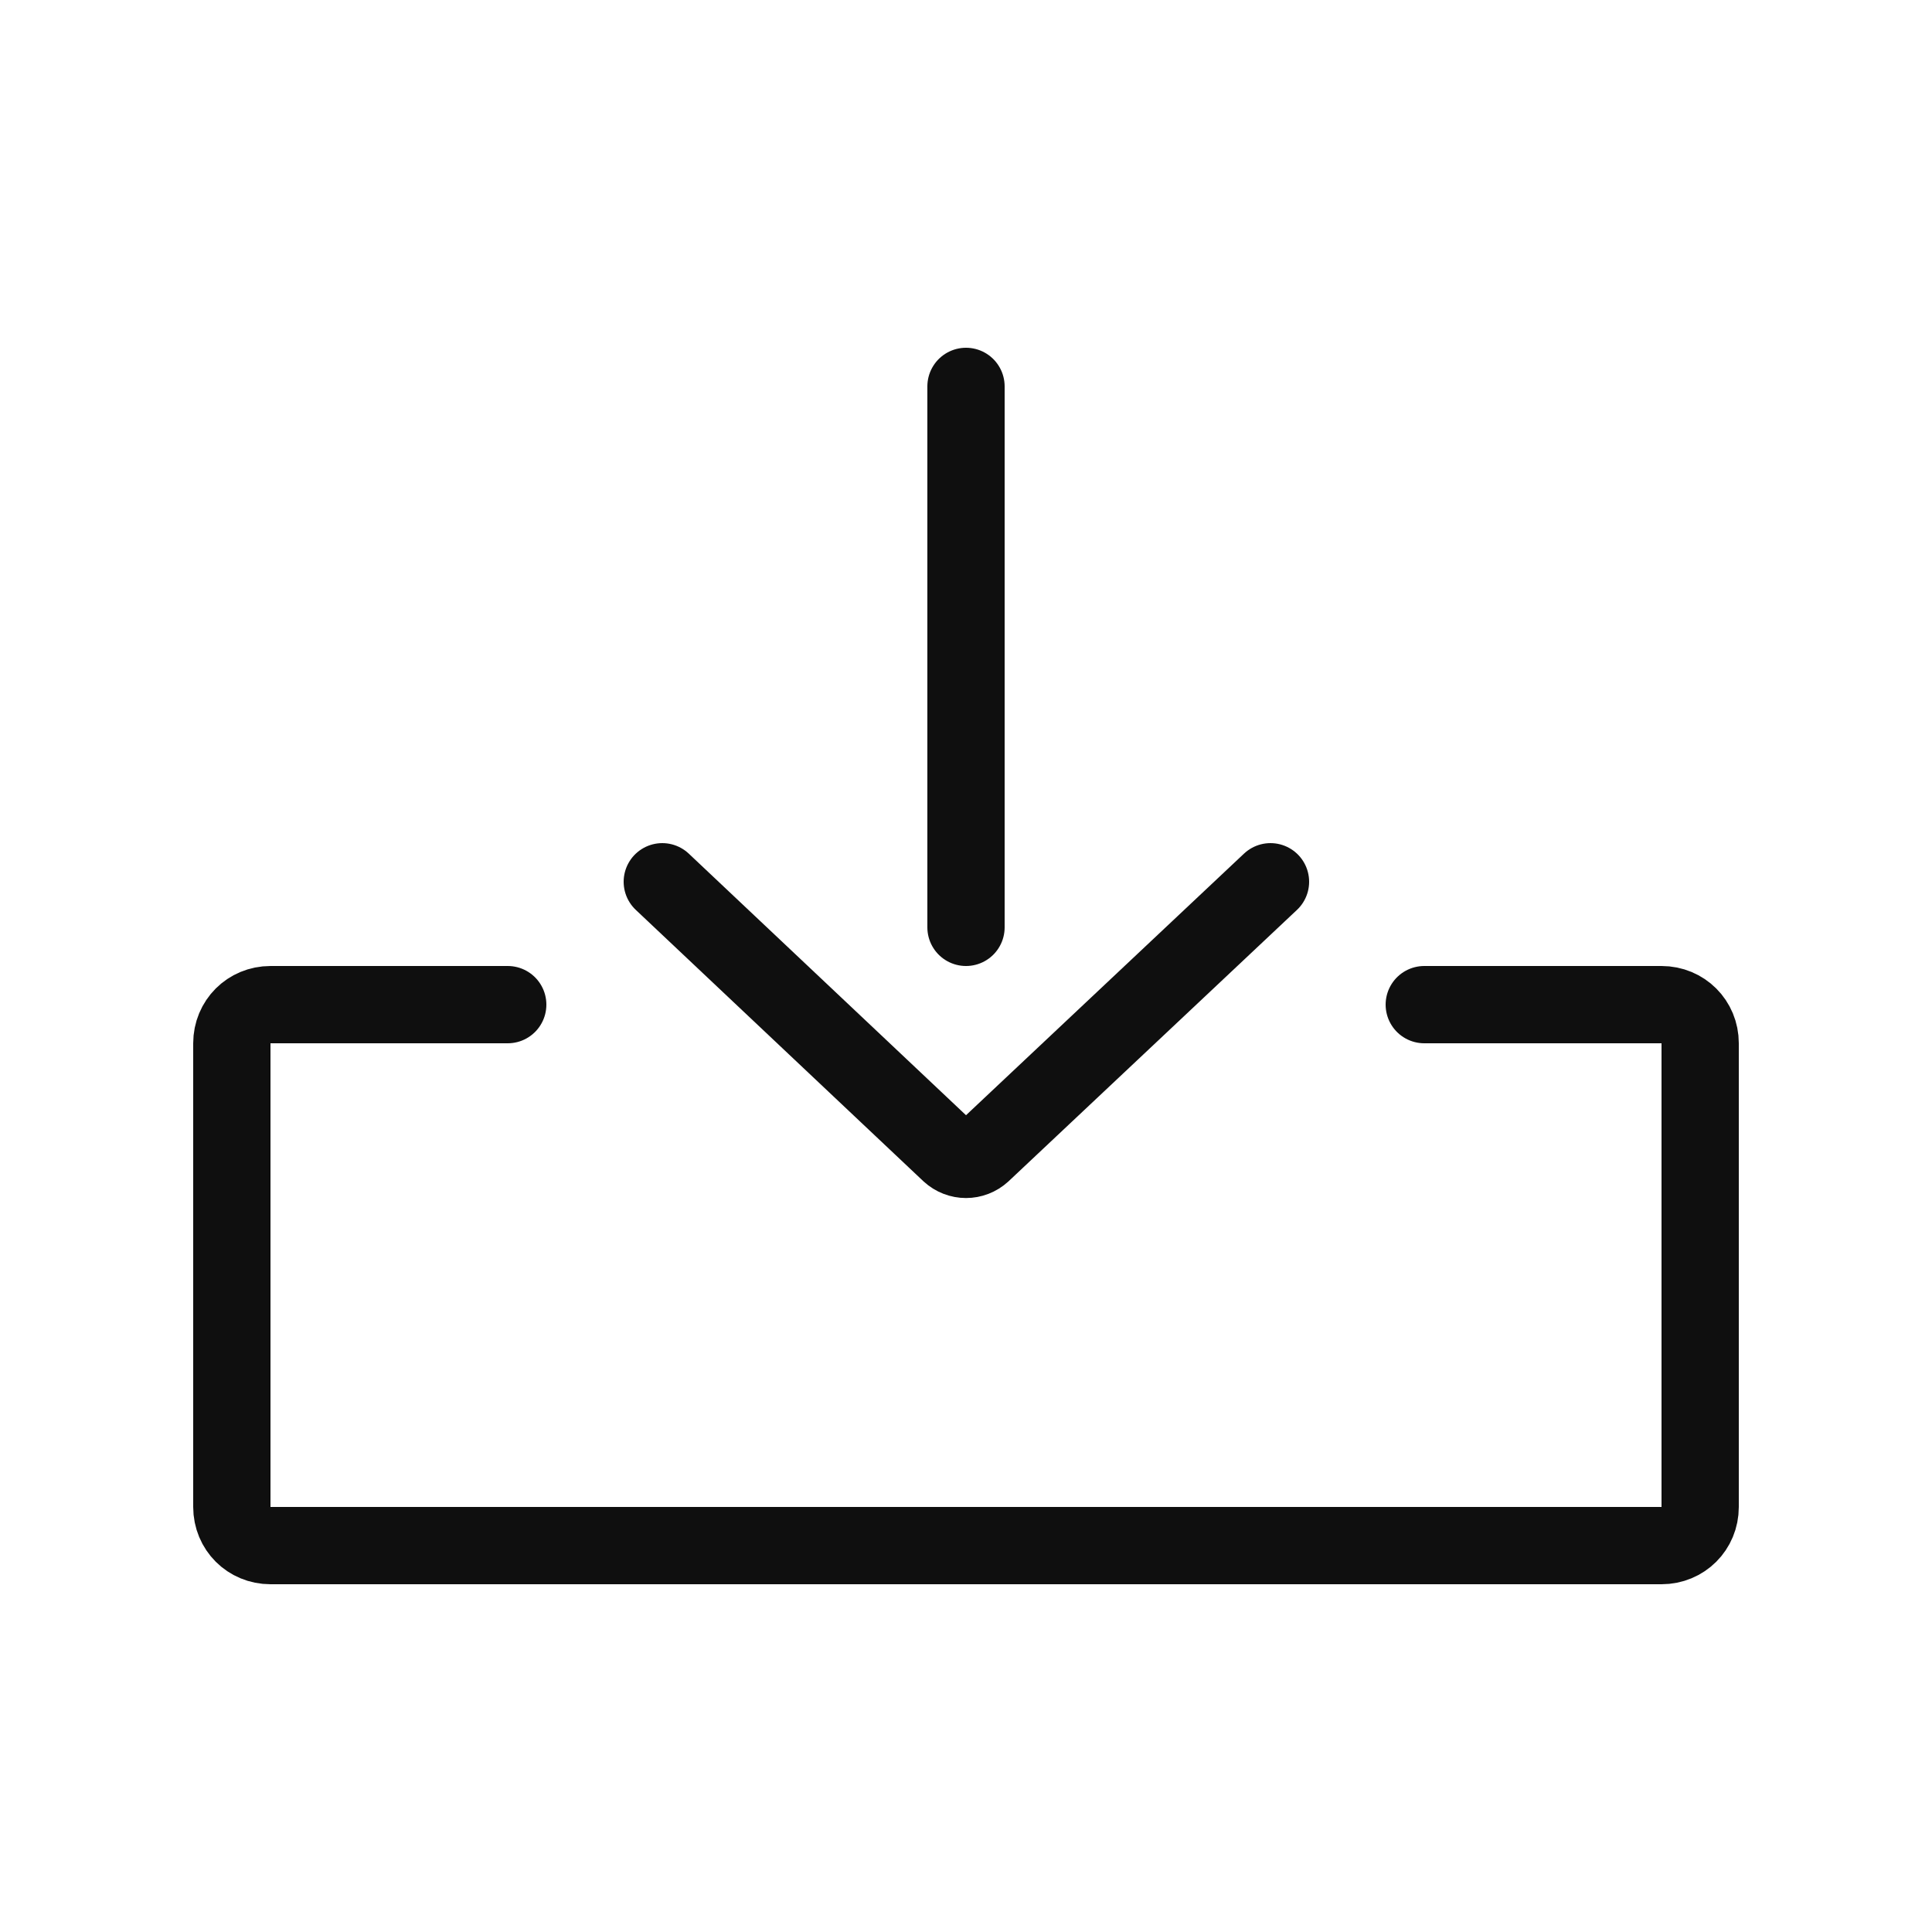
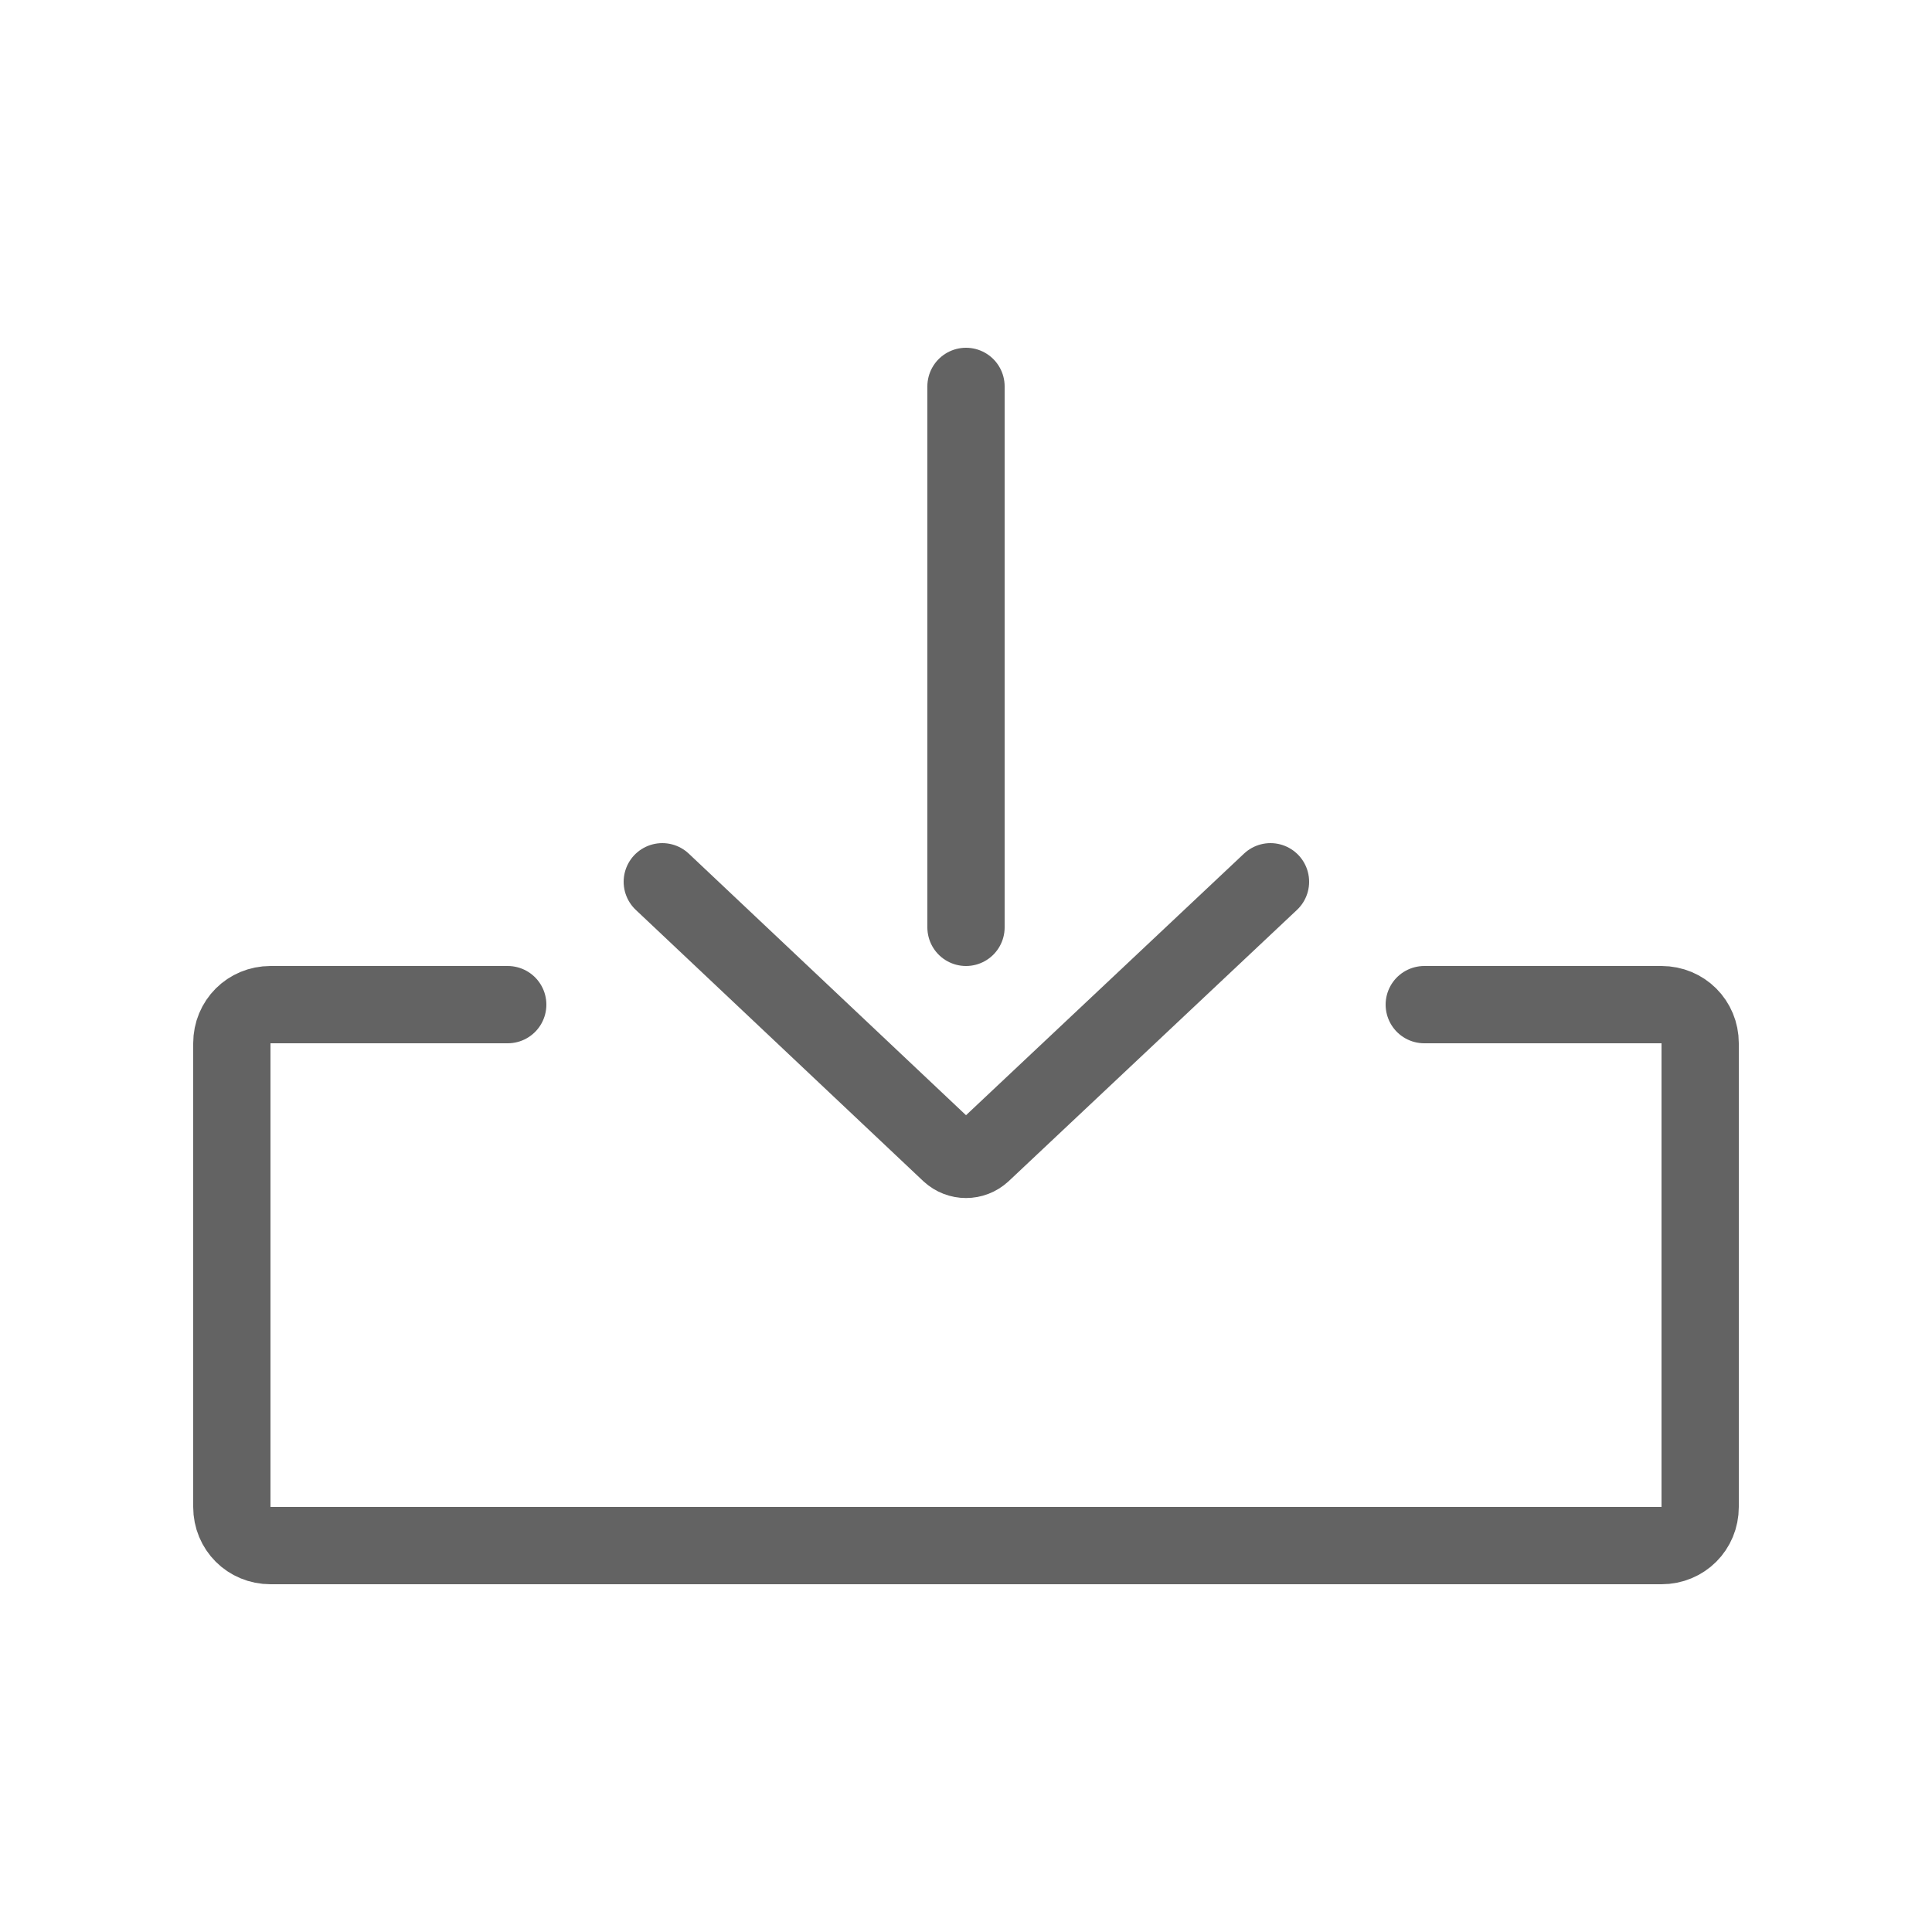
<svg xmlns="http://www.w3.org/2000/svg" width="800px" height="800px" viewBox="-0.5 0 25 25" fill="none">
-   <path d="M8.07 11.41L11.79 14.92C11.91 15.03 12.09 15.03 12.21 14.92L15.94 11.41" stroke="#0F0F0F" stroke-miterlimit="10" stroke-linecap="round" stroke-linejoin="round" />
-   <path d="M12 12V5" stroke="#0F0F0F" stroke-miterlimit="10" stroke-linecap="round" stroke-linejoin="round" />
-   <path d="M17.93 13H21C21.28 13 21.5 13.22 21.5 13.5V19.5C21.5 19.78 21.28 20 21 20H3C2.72 20 2.5 19.78 2.5 19.5V13.5C2.5 13.22 2.72 13 3 13H6.07" stroke="#0F0F0F" stroke-miterlimit="10" stroke-linecap="round" stroke-linejoin="round" />
+   <path d="M8.07 11.41L11.79 14.92C11.91 15.03 12.09 15.03 12.21 14.92L15.94 11.41" stroke="#0F0F0F" stroke-miterlimit="10" stroke-linecap="round" stroke-linejoin="round" style="opacity: 0.65;" />
+   <path d="M12 12V5" stroke="#0F0F0F" stroke-miterlimit="10" stroke-linecap="round" stroke-linejoin="round" style="opacity: 0.65;" />
+   <path d="M17.93 13H21C21.28 13 21.5 13.22 21.5 13.5V19.5C21.5 19.78 21.28 20 21 20H3C2.72 20 2.5 19.78 2.5 19.5V13.5C2.5 13.22 2.72 13 3 13H6.07" stroke="#0F0F0F" stroke-miterlimit="10" stroke-linecap="round" stroke-linejoin="round" style="opacity: 0.65;" />
</svg>
